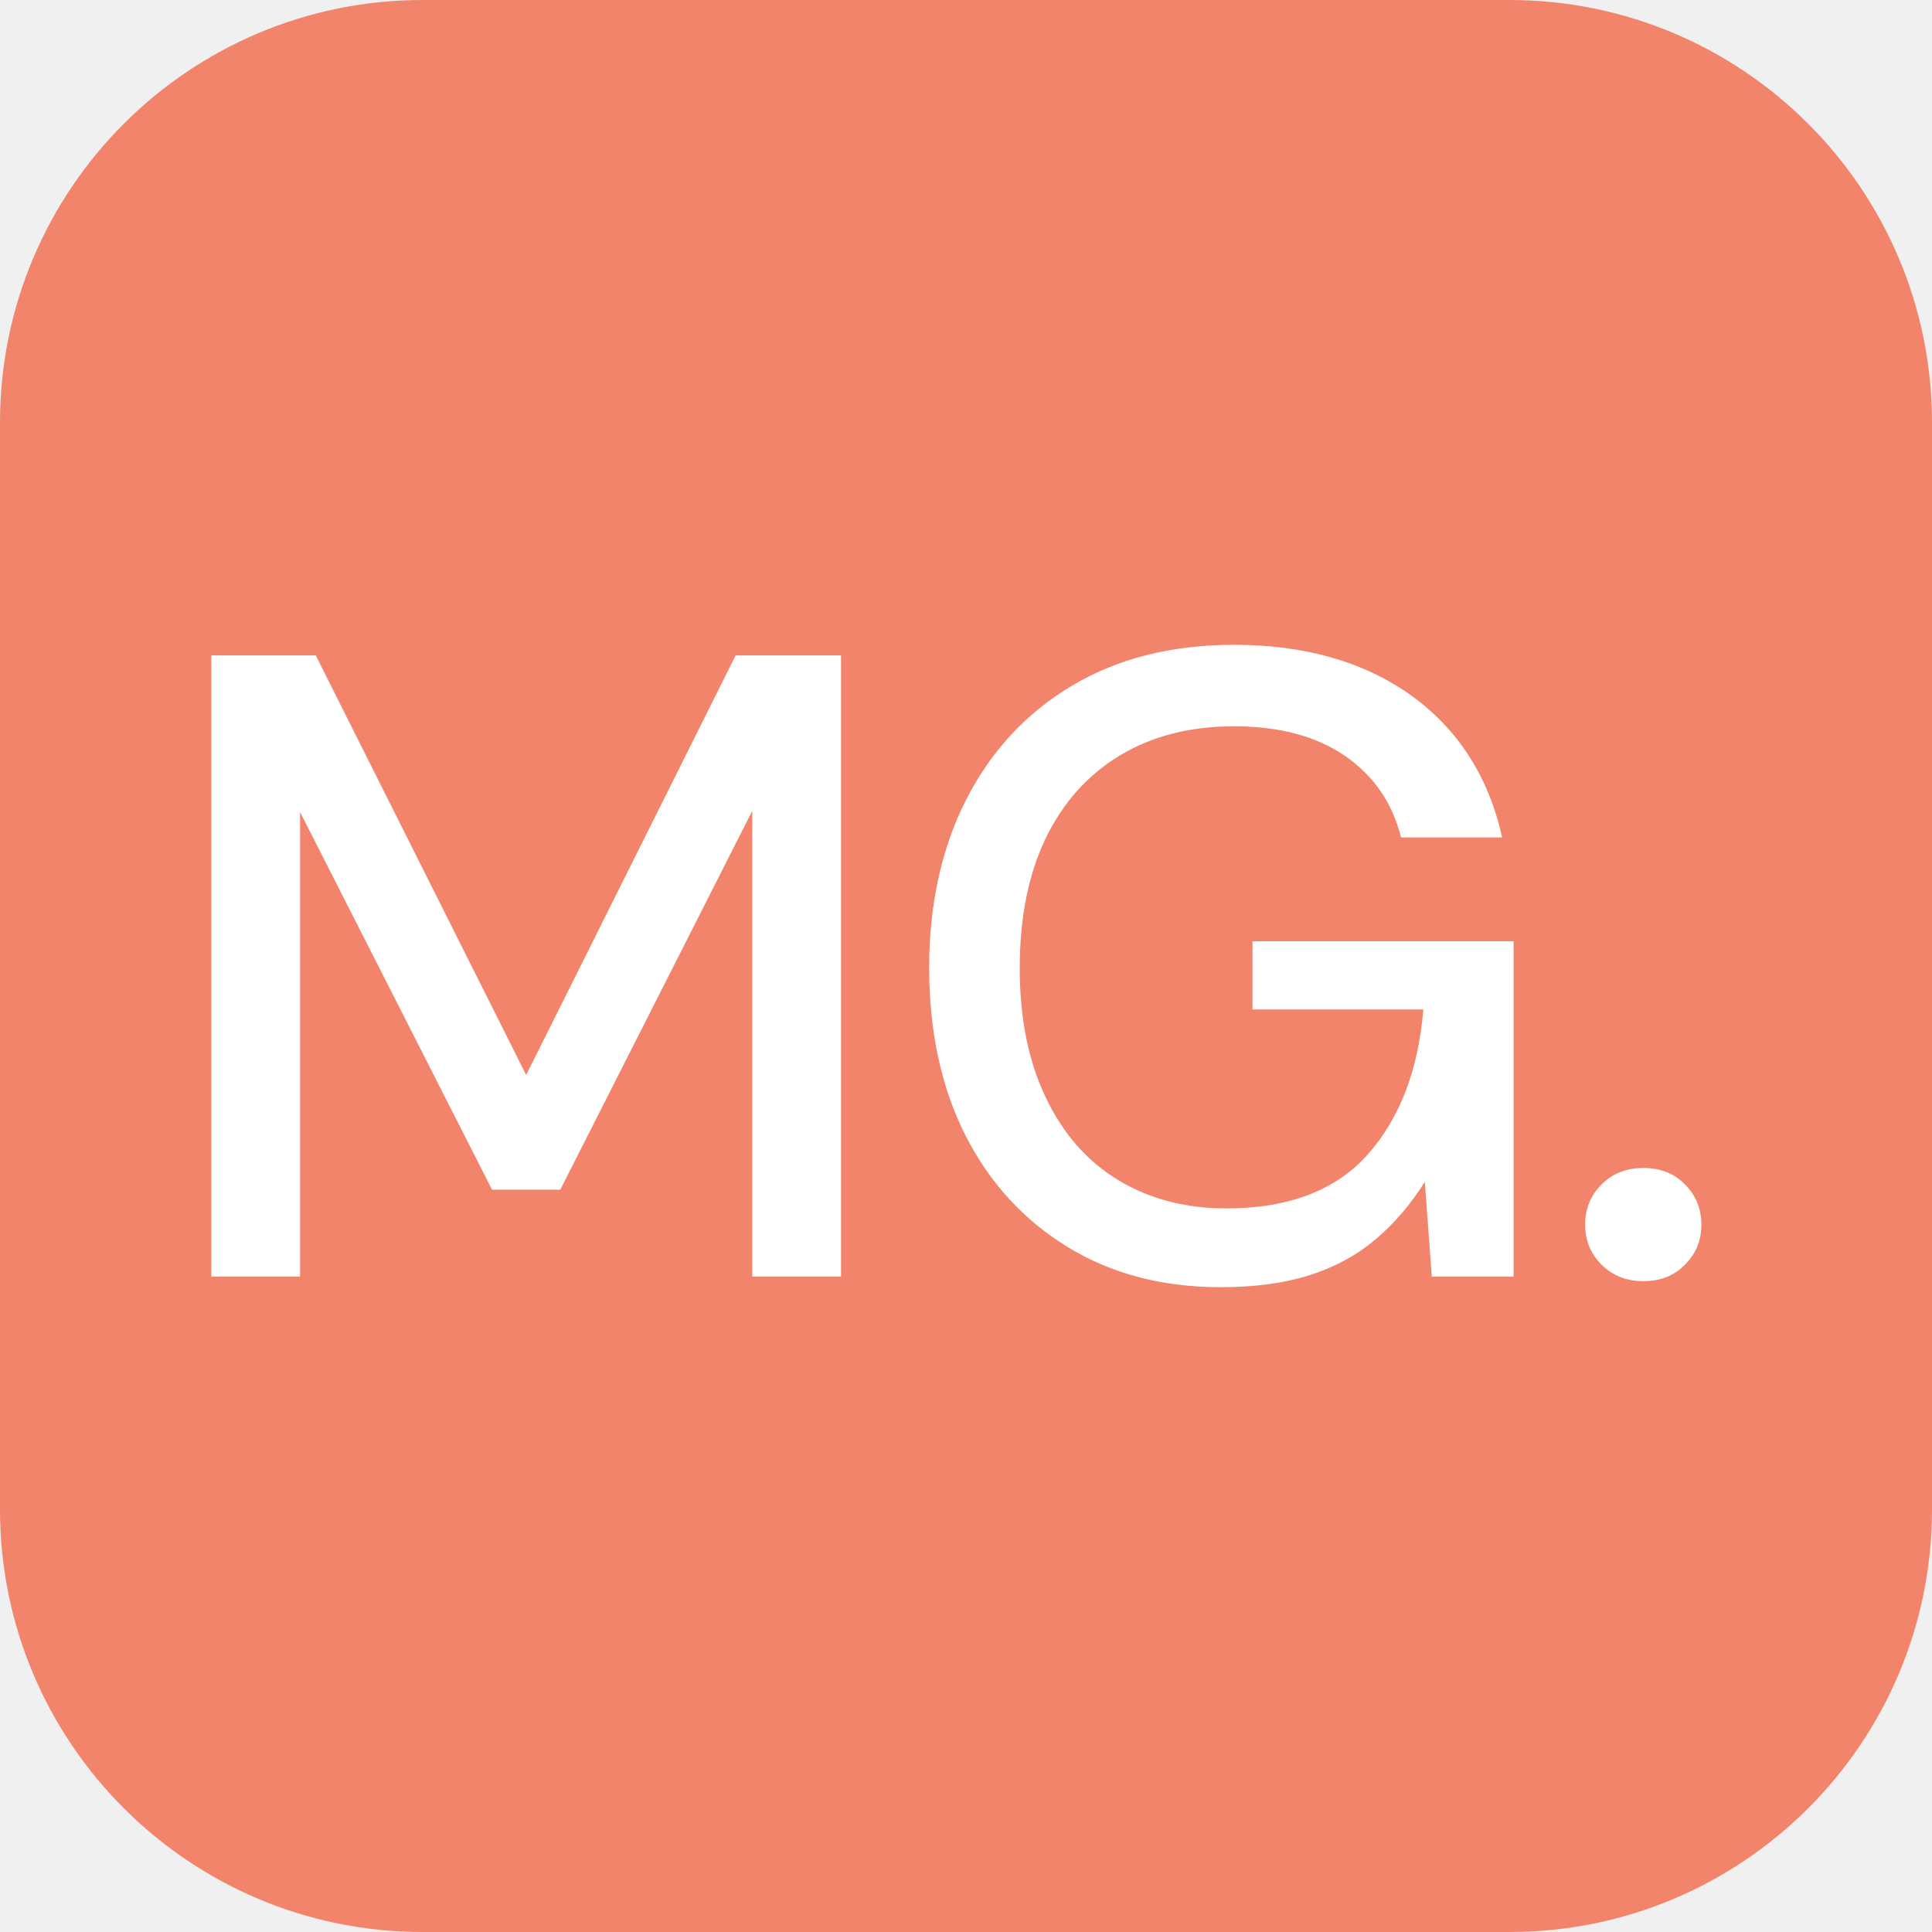
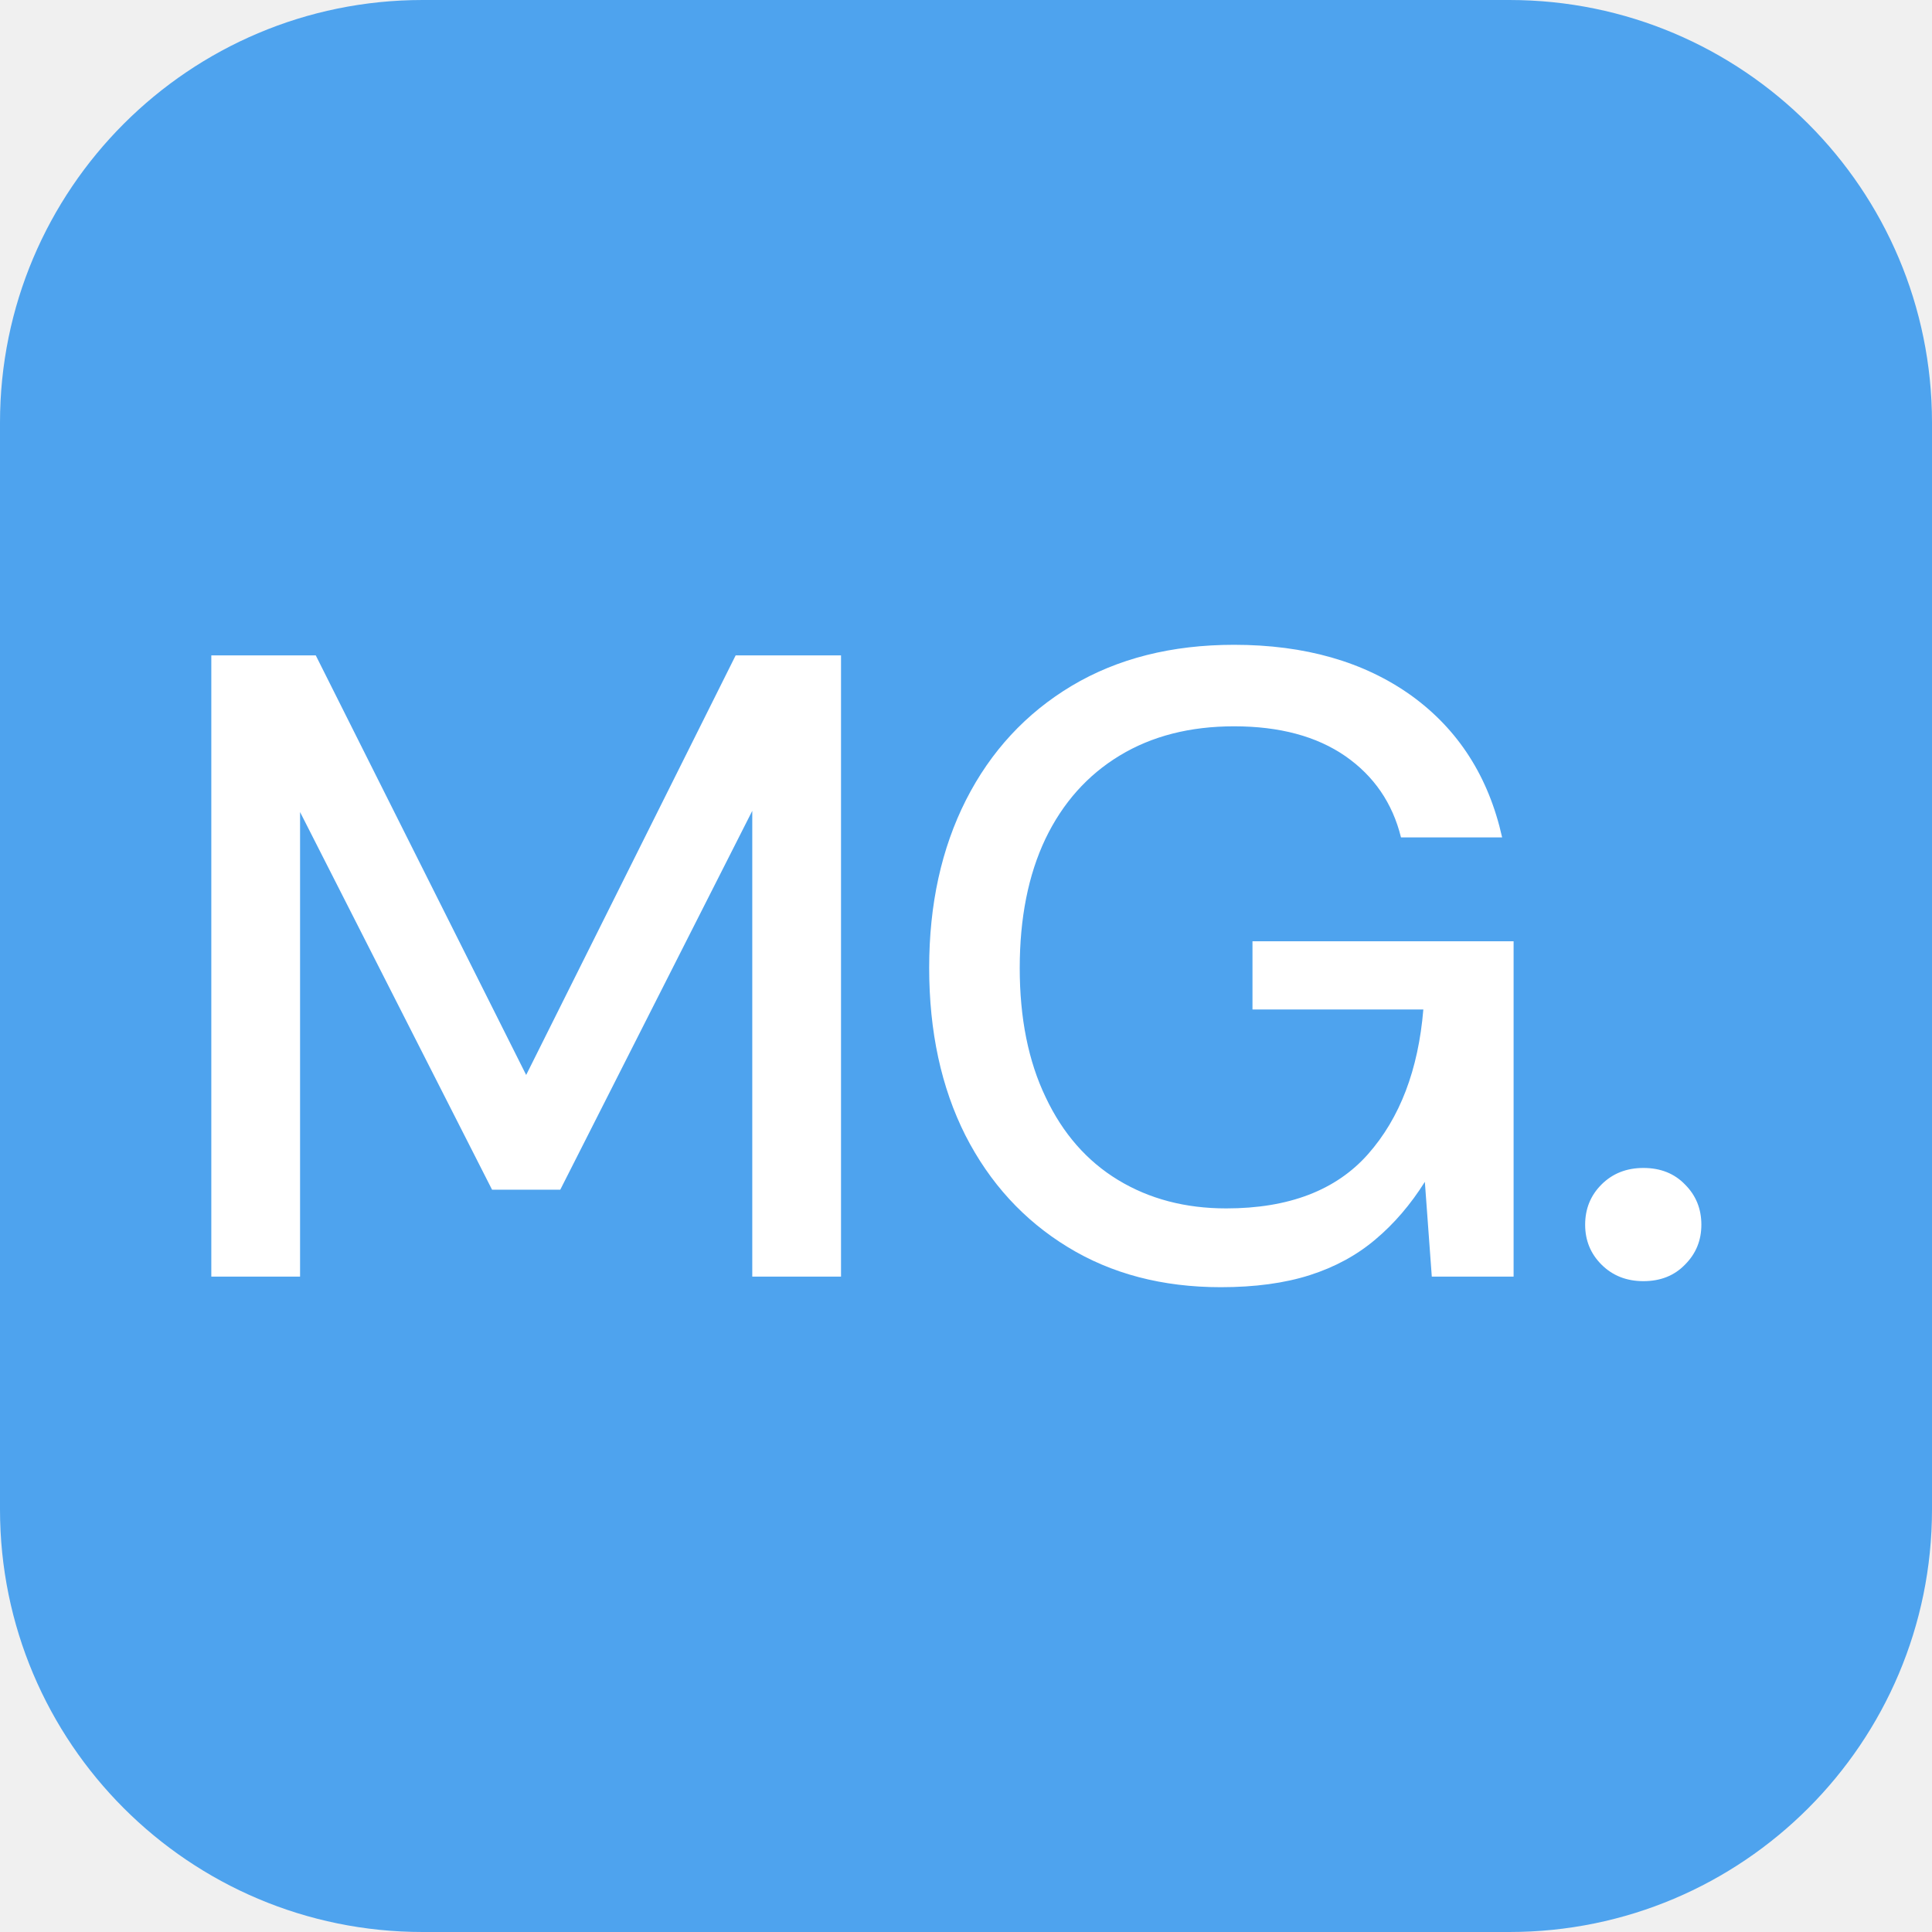
<svg xmlns="http://www.w3.org/2000/svg" viewBox="0 0 64 64">
-   <rect width="64" height="64" rx="14" fill="#f2846b" />
+   <rect width="64" height="64" rx="14" fill="#4ea3ee" />
  <path fill="#ffffff" d="M7 42.29V21.71H10.46L17.43 35.61L24.37 21.71H27.86V42.29H24.92V26.86L18.56 39.41H16.3L9.94 26.9V42.29ZM40.44 42.64Q37.54 42.64 35.37 41.31Q33.19 39.98 31.98 37.61Q30.78 35.23 30.78 32.06Q30.78 28.91 32 26.5Q33.23 24.08 35.5 22.72Q37.78 21.36 40.88 21.36Q44.4 21.36 46.75 23.04Q49.09 24.73 49.76 27.74H46.41Q45.99 26.04 44.57 25.05Q43.14 24.06 40.88 24.06Q38.69 24.06 37.09 25.03Q35.49 26 34.63 27.79Q33.78 29.58 33.78 32.07Q33.78 34.56 34.64 36.35Q35.49 38.15 37.04 39.09Q38.59 40.03 40.62 40.03Q43.73 40.03 45.32 38.23Q46.9 36.44 47.15 33.44H41.49V31.18H50.14V42.29H47.43L47.2 39.15Q46.49 40.28 45.56 41.06Q44.64 41.84 43.39 42.24Q42.14 42.64 40.44 42.64ZM54.44 42.44Q53.6 42.44 53.05 41.89Q52.51 41.35 52.51 40.57Q52.51 39.78 53.05 39.24Q53.6 38.69 54.44 38.69Q55.29 38.69 55.82 39.24Q56.36 39.78 56.36 40.57Q56.36 41.35 55.82 41.89Q55.29 42.44 54.44 42.44Z" />
</svg>
